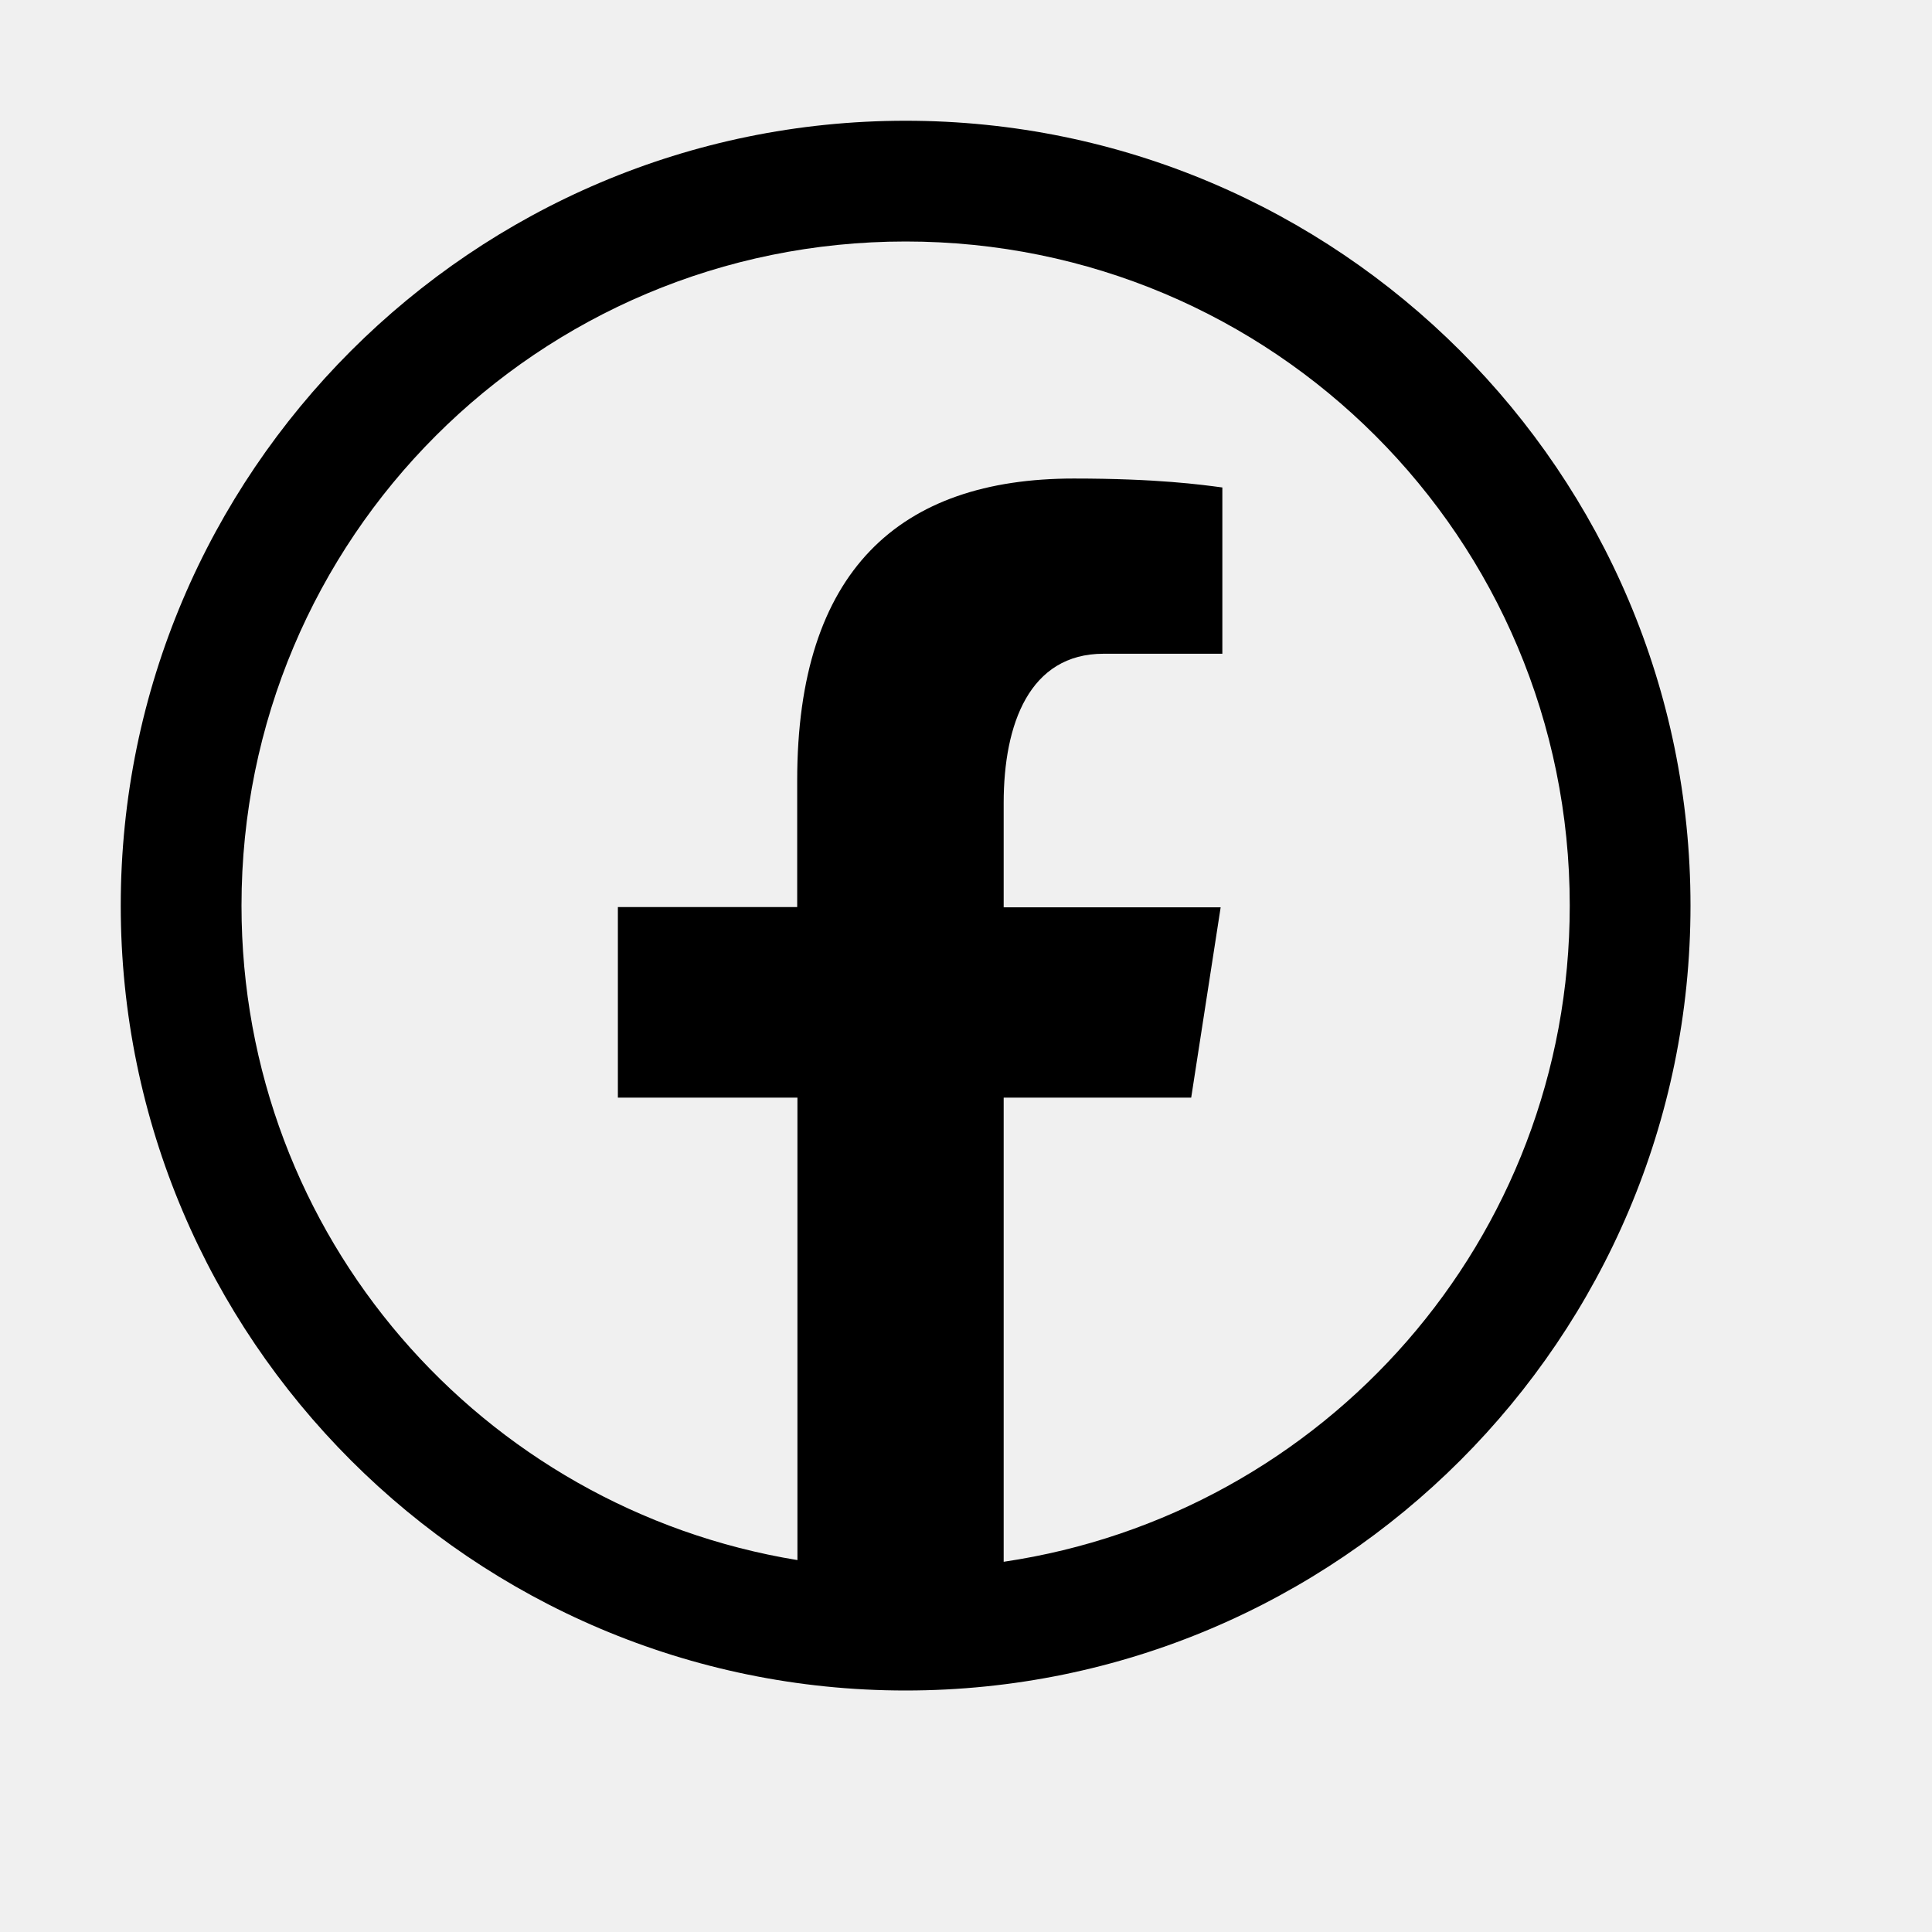
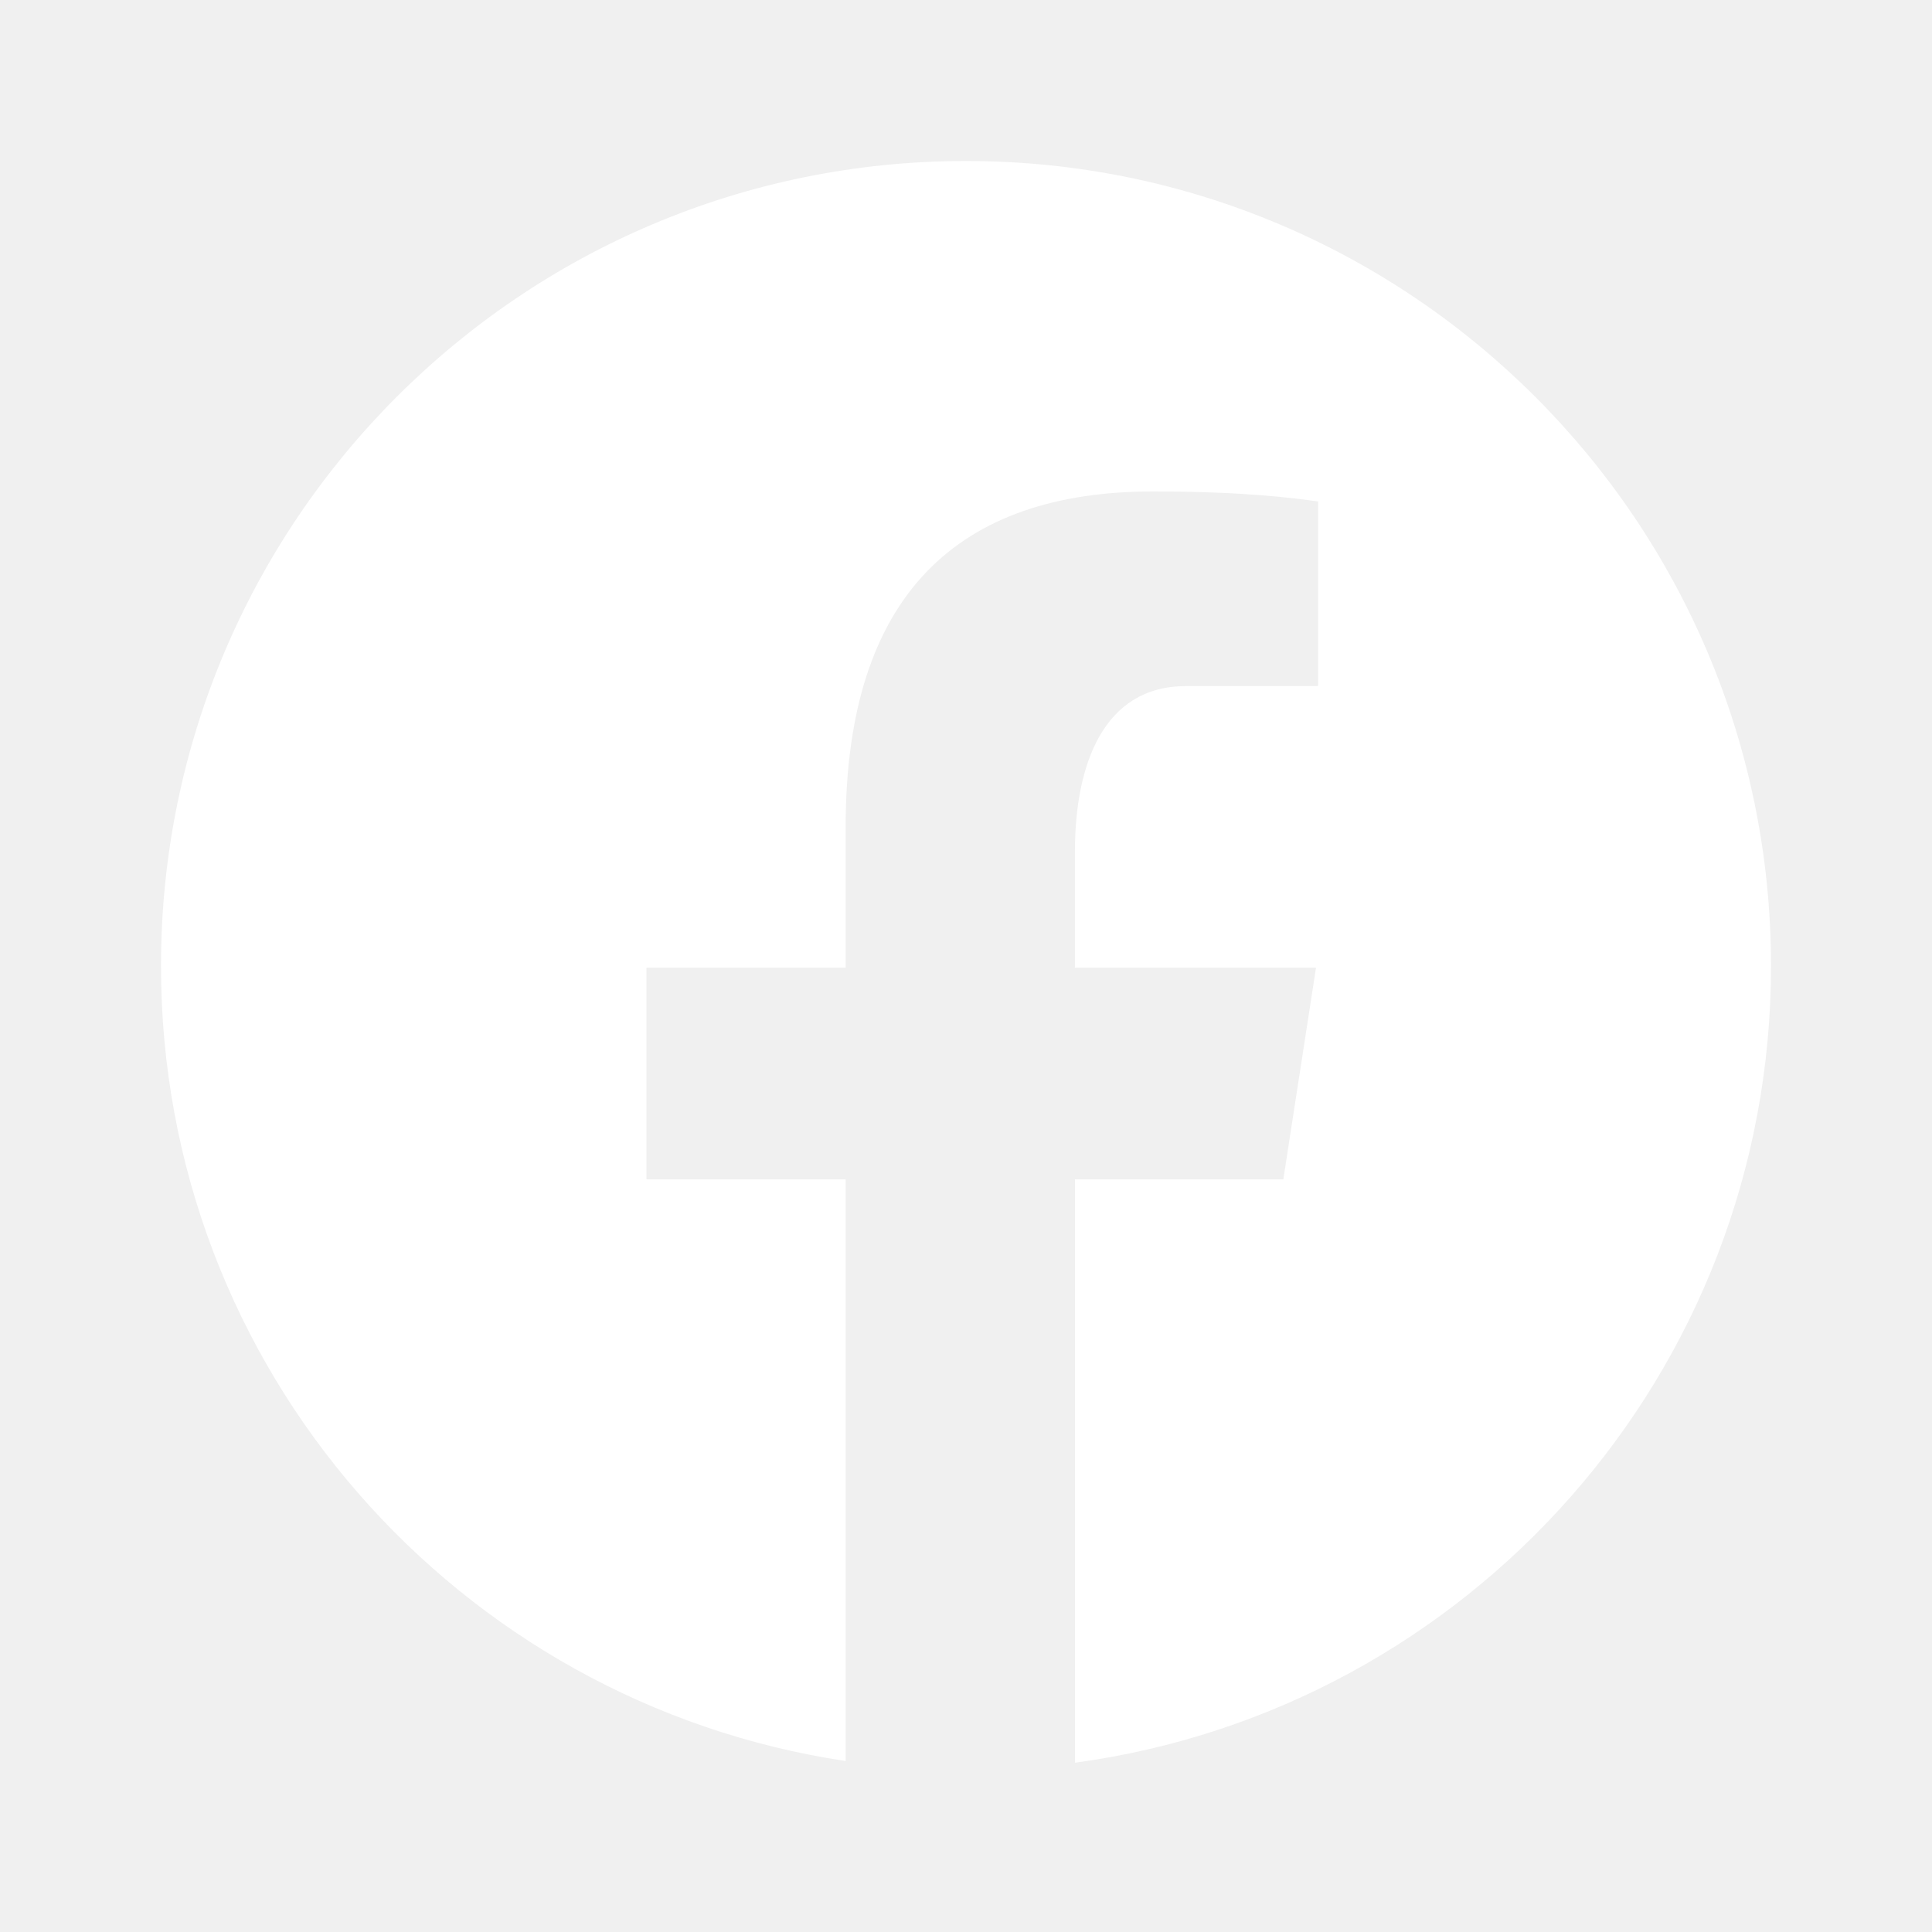
- <svg xmlns="http://www.w3.org/2000/svg" fill="#000000" viewBox="0 0 16 16" width="16px" height="16px">
-   <path d="M 7.5 1 C 3.916 1 1 3.916 1 7.5 C 1 11.084 3.916 14 7.5 14 C 11.084 14 14 11.084 14 7.5 C 14 3.916 11.084 1 7.5 1 z M 7.5 2 C 10.543 2 13 4.457 13 7.5 C 13 10.266 10.968 12.541 8.312 12.934 L 8.312 9.09 L 9.865 9.09 L 10.109 7.514 L 8.312 7.514 L 8.312 6.65 C 8.312 5.995 8.526 5.414 9.139 5.414 L 10.123 5.414 L 10.123 4.037 C 9.95 4.014 9.585 3.963 8.893 3.963 C 7.449 3.963 6.602 4.726 6.602 6.463 L 6.602 7.512 L 5.117 7.512 L 5.117 9.09 L 6.604 9.09 L 6.604 12.92 C 3.99 12.492 2 10.237 2 7.5 C 2 4.457 4.457 2 7.5 2 z" />
+ <svg xmlns="http://www.w3.org/2000/svg" fill="#ffffff" viewBox="0 0 24 24" width="32px" height="32px">
+   <path d="M12,2C6.477,2,2,6.477,2,12c0,5.013,3.693,9.153,8.505,9.876V14.65H8.031v-2.629h2.474v-1.749 c0-2.896,1.411-4.167,3.818-4.167c1.153,0,1.762,0.085,2.051,0.124v2.294h-1.642c-1.022,0-1.379,0.969-1.379,2.061v1.437h2.995 l-0.406,2.629h-2.588v7.247C18.235,21.236,22,17.062,22,12C22,6.477,17.523,2,12,2z" />
</svg>
